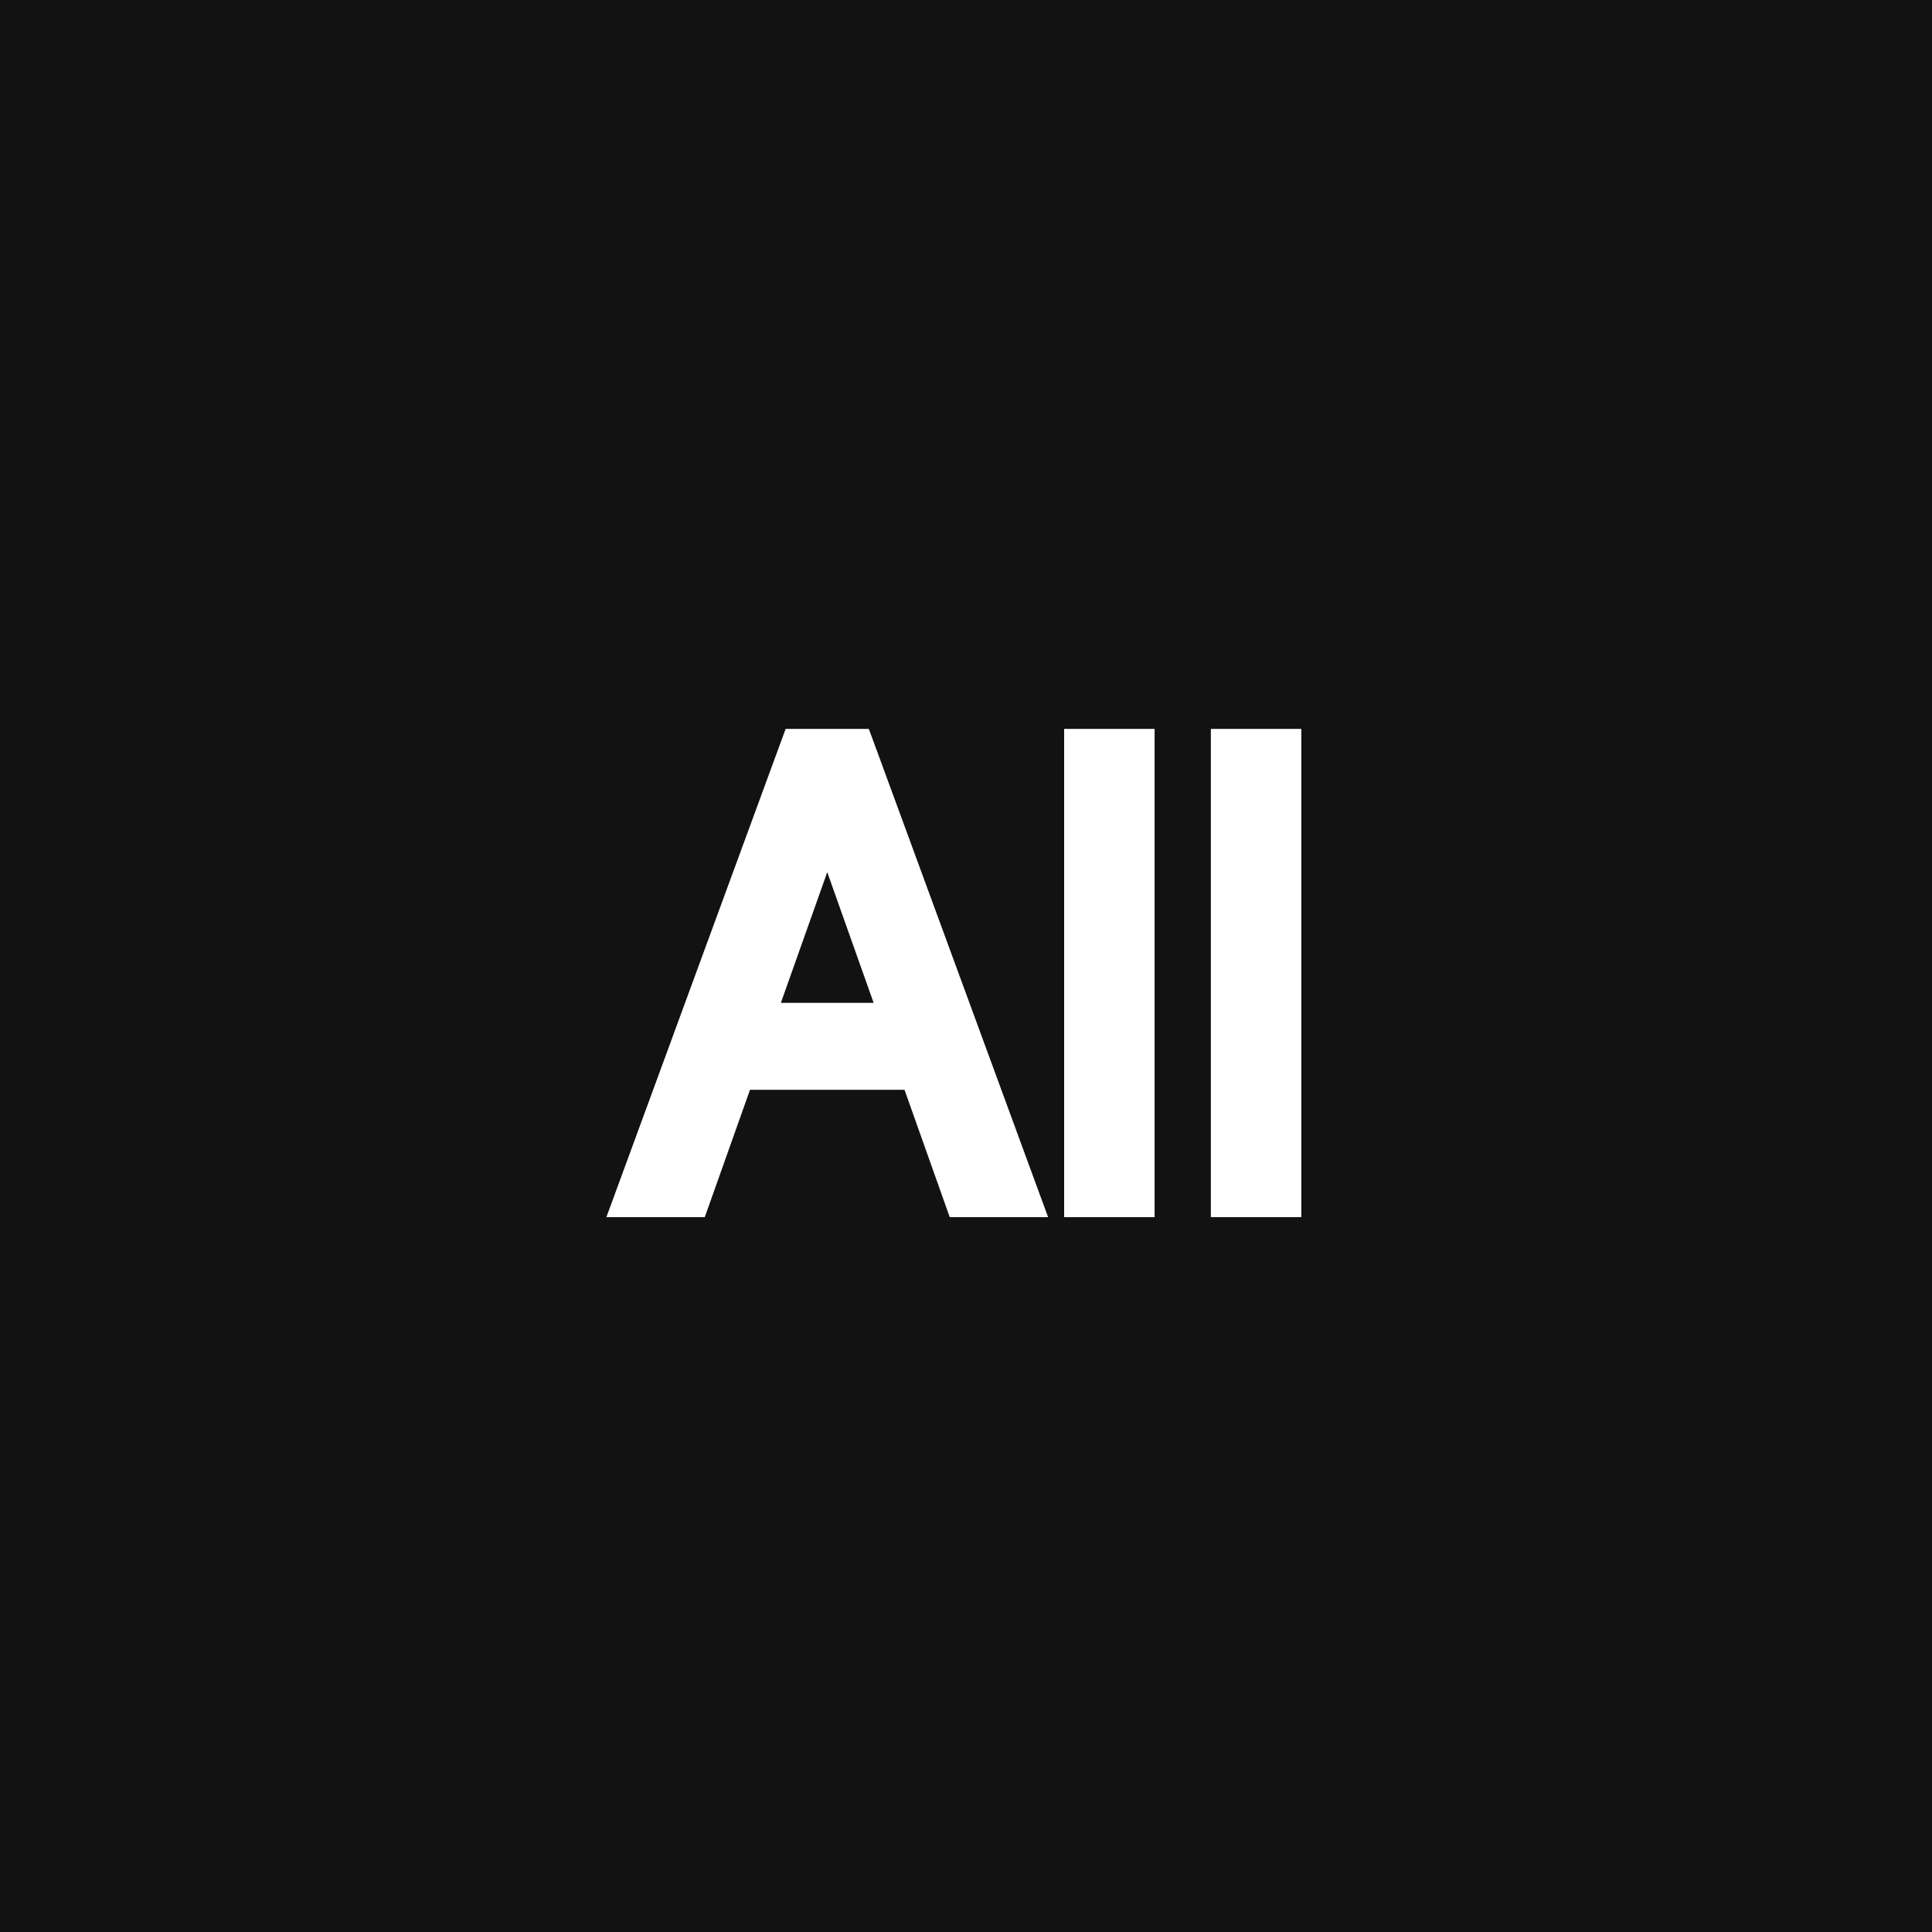
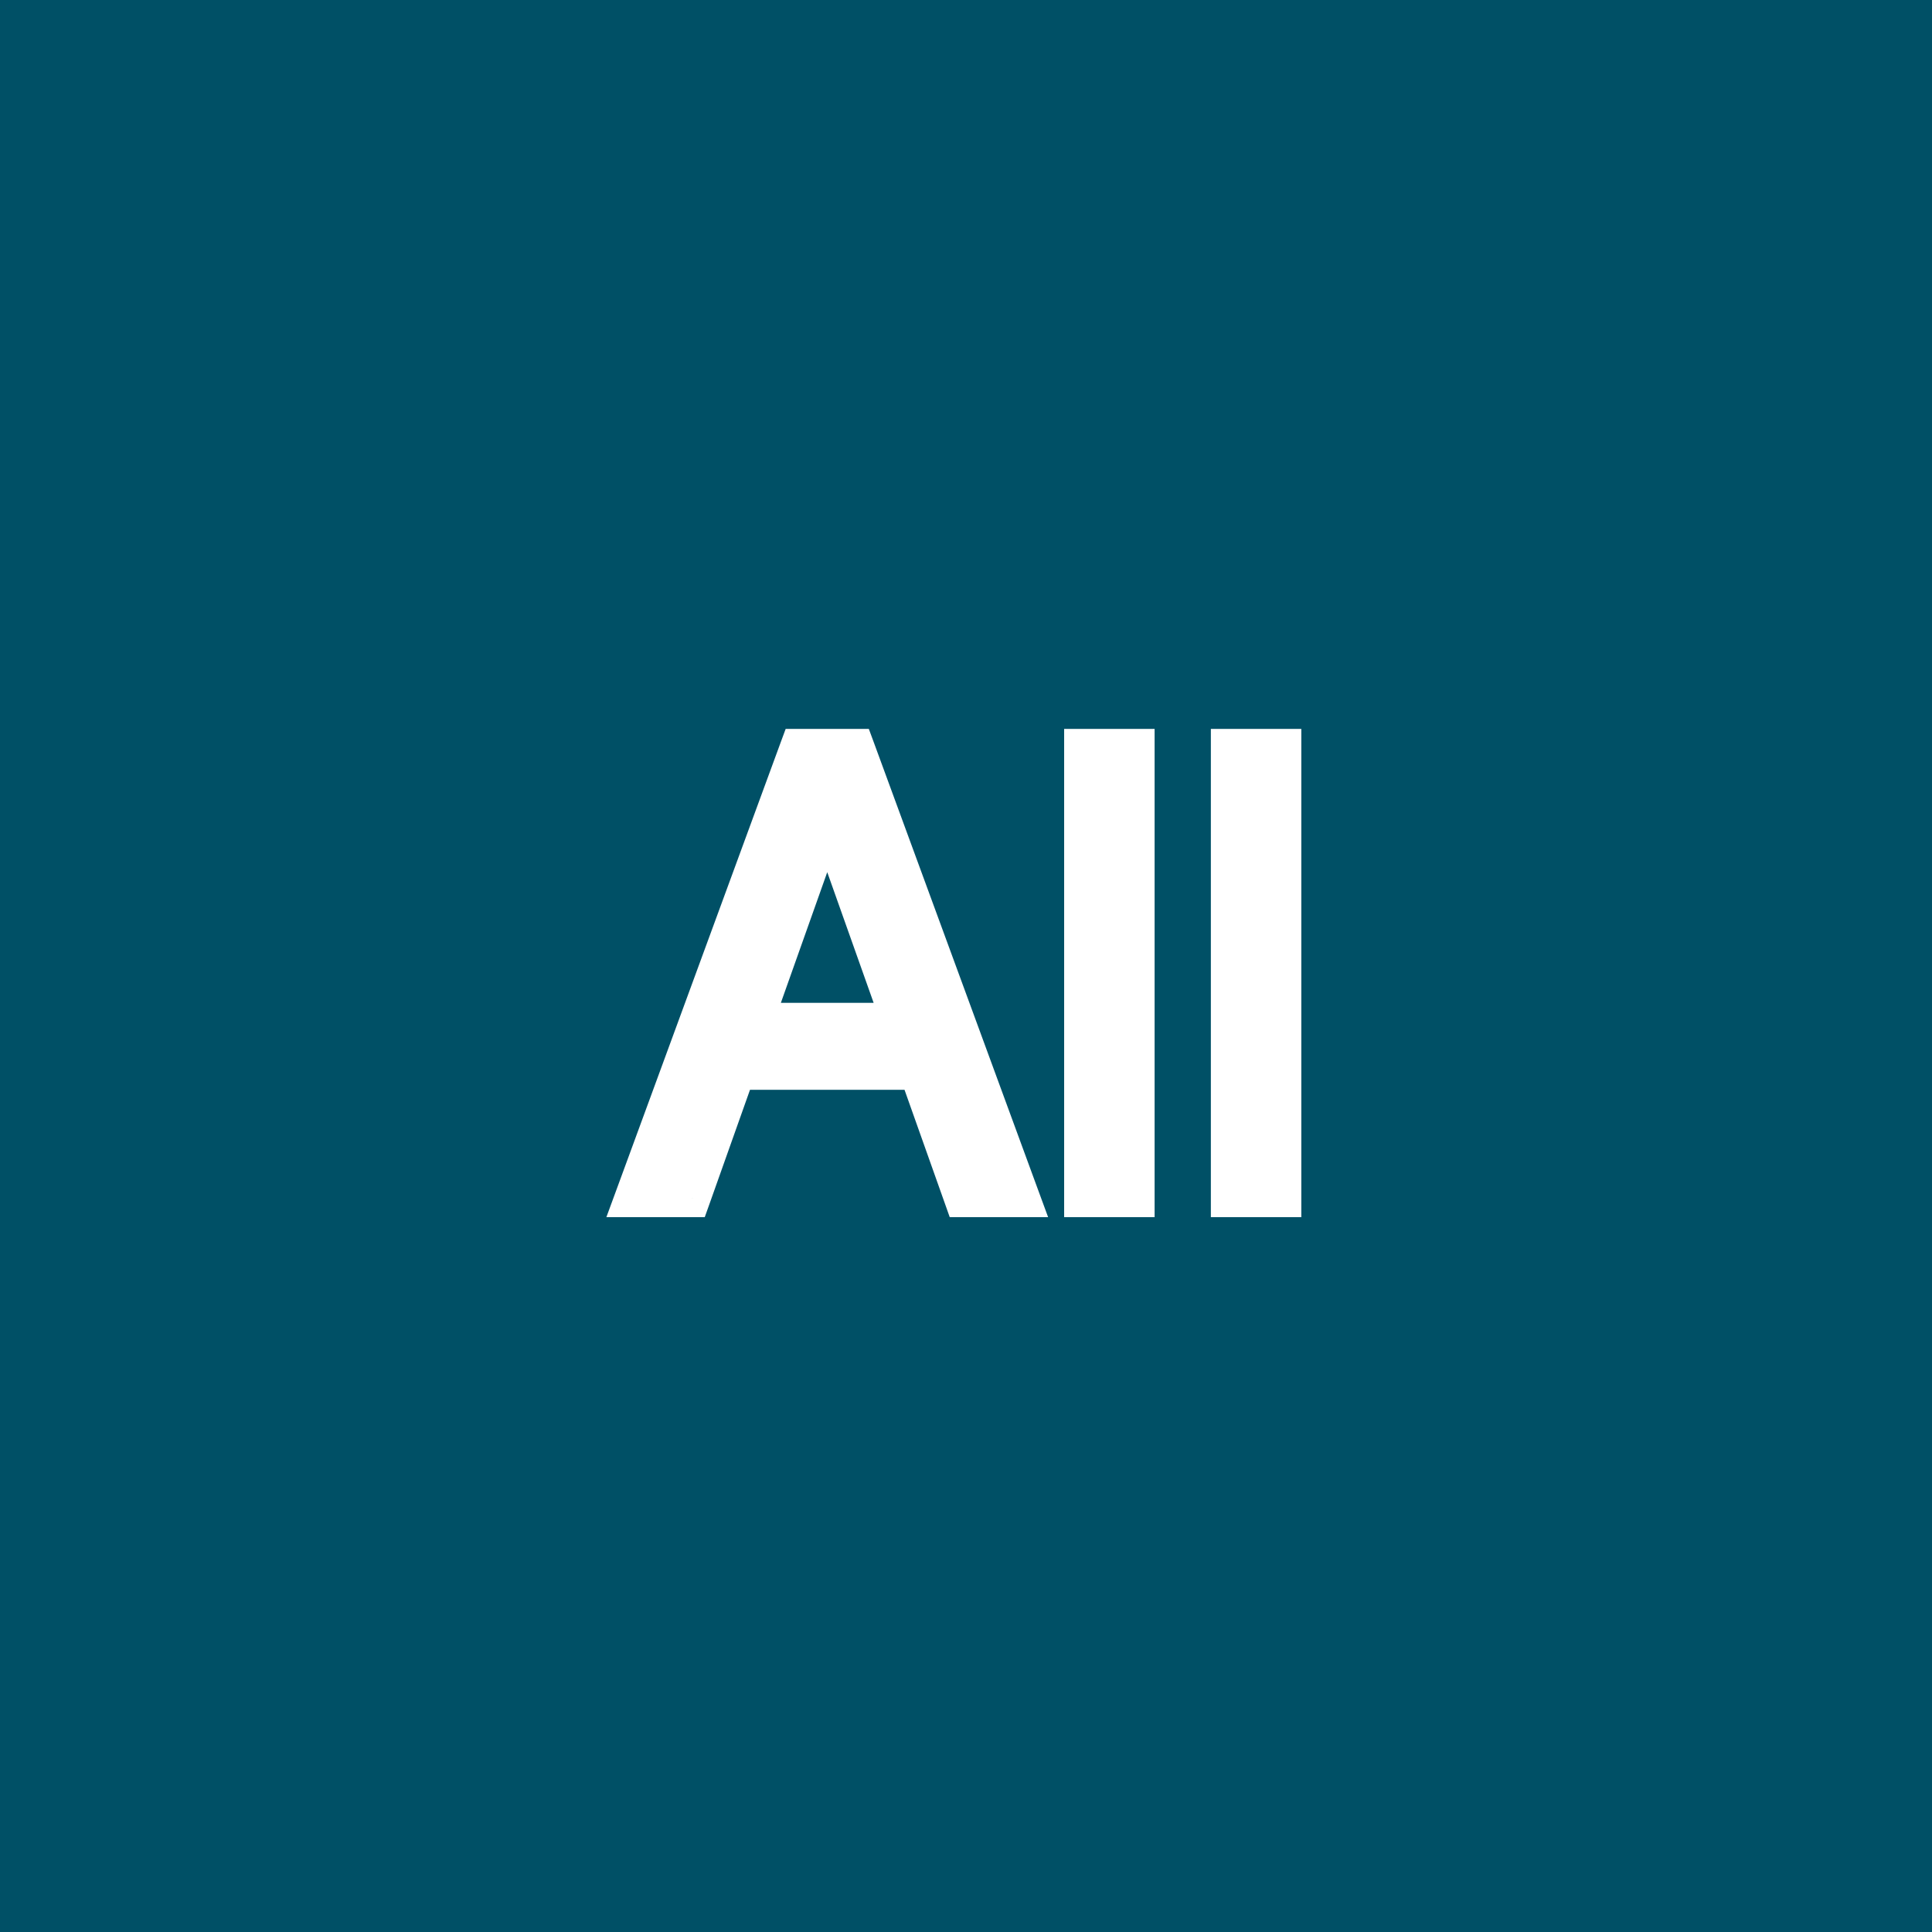
<svg xmlns="http://www.w3.org/2000/svg" width="50" height="50" viewBox="0 0 50 50" fill="none">
-   <rect width="50" height="50" fill="#121212" />
+   <rect width="50" height="50" fill="#005066" />
  <path d="M17.886 31H16.409L20.682 19.364H22.136L26.409 31H24.932L21.454 21.204H21.364L17.886 31ZM18.432 26.454H24.386V27.704H18.432V26.454ZM29.381 19.364V31H28.04V19.364H29.381ZM33.178 19.364V31H31.837V19.364H33.178Z" fill="white" />
  <path d="M17.886 31V31.5H18.239L18.358 31.167L17.886 31ZM16.409 31L15.94 30.828L15.693 31.5H16.409V31ZM20.682 19.364V18.864H20.333L20.212 19.191L20.682 19.364ZM22.136 19.364L22.606 19.191L22.485 18.864H22.136V19.364ZM26.409 31V31.5H27.125L26.878 30.828L26.409 31ZM24.932 31L24.461 31.167L24.579 31.5H24.932V31ZM21.454 21.204L21.926 21.037L21.808 20.704H21.454V21.204ZM21.364 21.204V20.704H21.011L20.892 21.037L21.364 21.204ZM18.432 26.454V25.954H17.932V26.454H18.432ZM24.386 26.454H24.886V25.954H24.386V26.454ZM24.386 27.704V28.204H24.886V27.704H24.386ZM18.432 27.704H17.932V28.204H18.432V27.704ZM17.886 30.5H16.409V31.5H17.886V30.5ZM16.878 31.172L21.151 19.536L20.212 19.191L15.94 30.828L16.878 31.172ZM20.682 19.864H22.136V18.864H20.682V19.864ZM21.667 19.536L25.94 31.172L26.878 30.828L22.606 19.191L21.667 19.536ZM26.409 30.5H24.932V31.5H26.409V30.5ZM25.403 30.833L21.926 21.037L20.983 21.372L24.461 31.167L25.403 30.833ZM21.454 20.704H21.364V21.704H21.454V20.704ZM20.892 21.037L17.415 30.833L18.358 31.167L21.835 21.372L20.892 21.037ZM18.432 26.954H24.386V25.954H18.432V26.954ZM23.886 26.454V27.704H24.886V26.454H23.886ZM24.386 27.204H18.432V28.204H24.386V27.204ZM18.932 27.704V26.454H17.932V27.704H18.932ZM29.381 19.364H29.881V18.864H29.381V19.364ZM29.381 31V31.5H29.881V31H29.381ZM28.04 31H27.54V31.5H28.04V31ZM28.04 19.364V18.864H27.54V19.364H28.04ZM28.881 19.364V31H29.881V19.364H28.881ZM29.381 30.5H28.04V31.5H29.381V30.5ZM28.54 31V19.364H27.54V31H28.54ZM28.04 19.864H29.381V18.864H28.04V19.864ZM33.178 19.364H33.678V18.864H33.178V19.364ZM33.178 31V31.5H33.678V31H33.178ZM31.837 31H31.337V31.5H31.837V31ZM31.837 19.364V18.864H31.337V19.364H31.837ZM32.678 19.364V31H33.678V19.364H32.678ZM33.178 30.5H31.837V31.5H33.178V30.5ZM32.337 31V19.364H31.337V31H32.337ZM31.837 19.864H33.178V18.864H31.837V19.864Z" fill="white" />
</svg>
